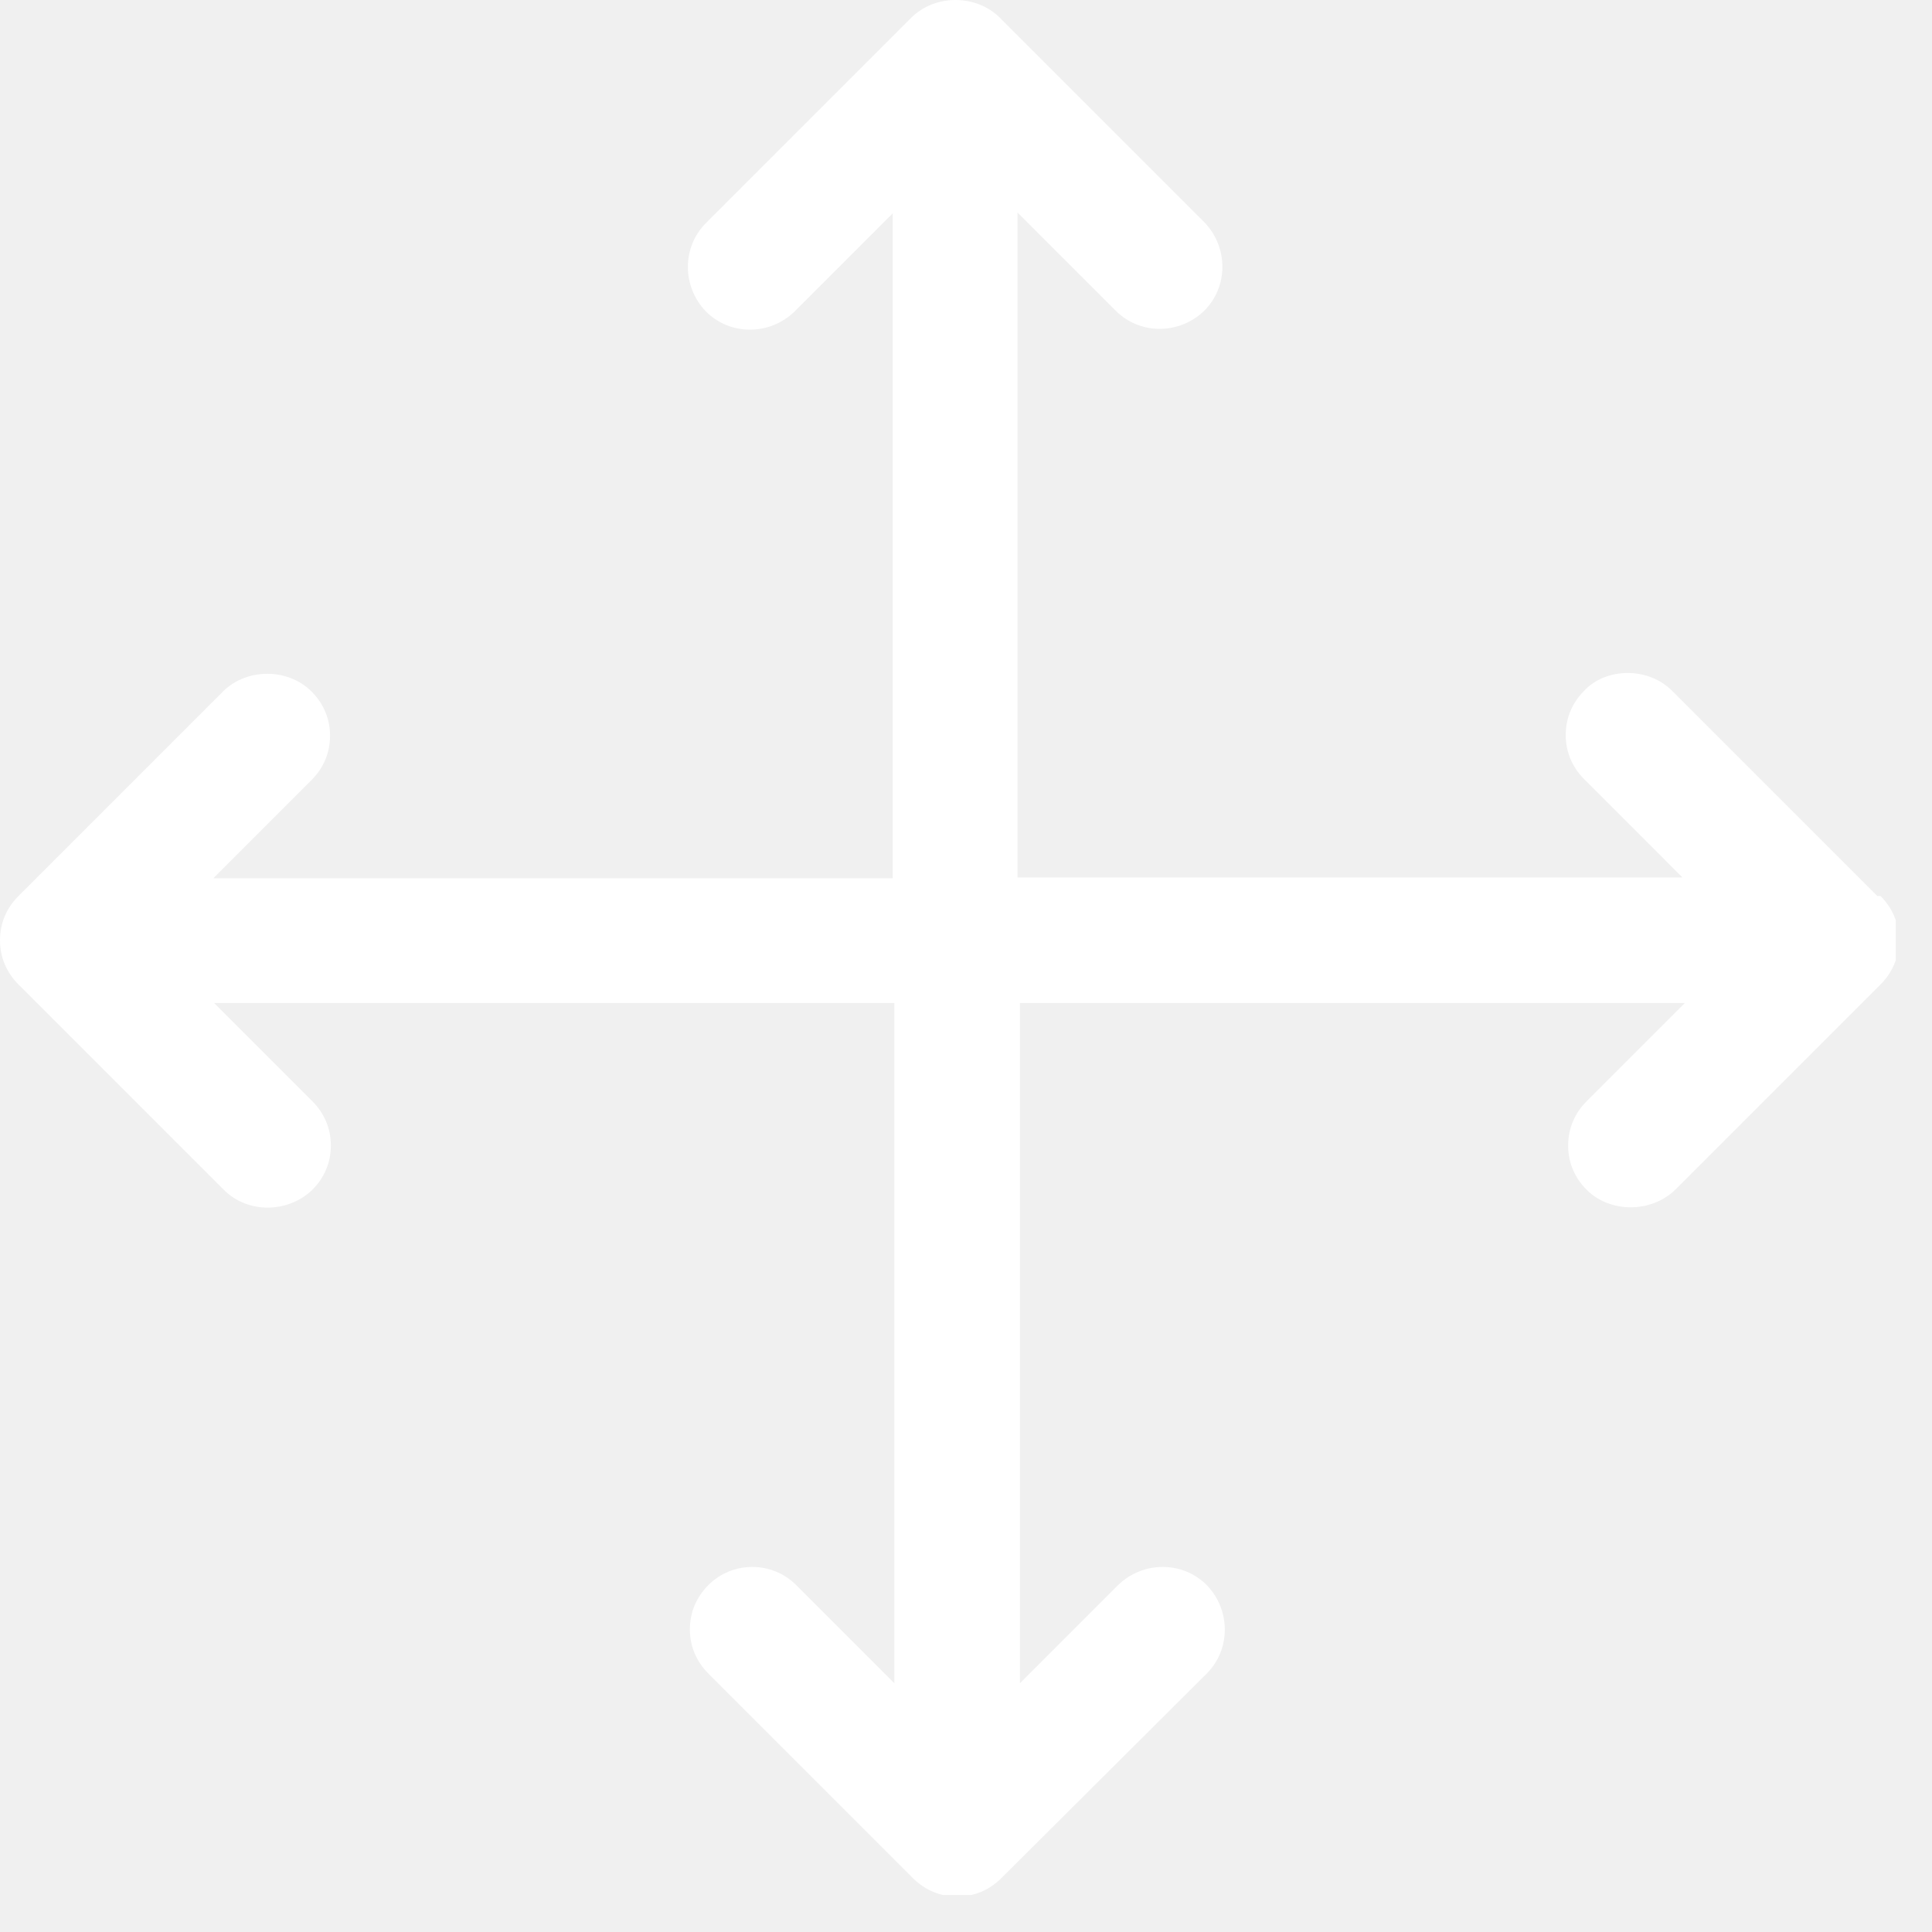
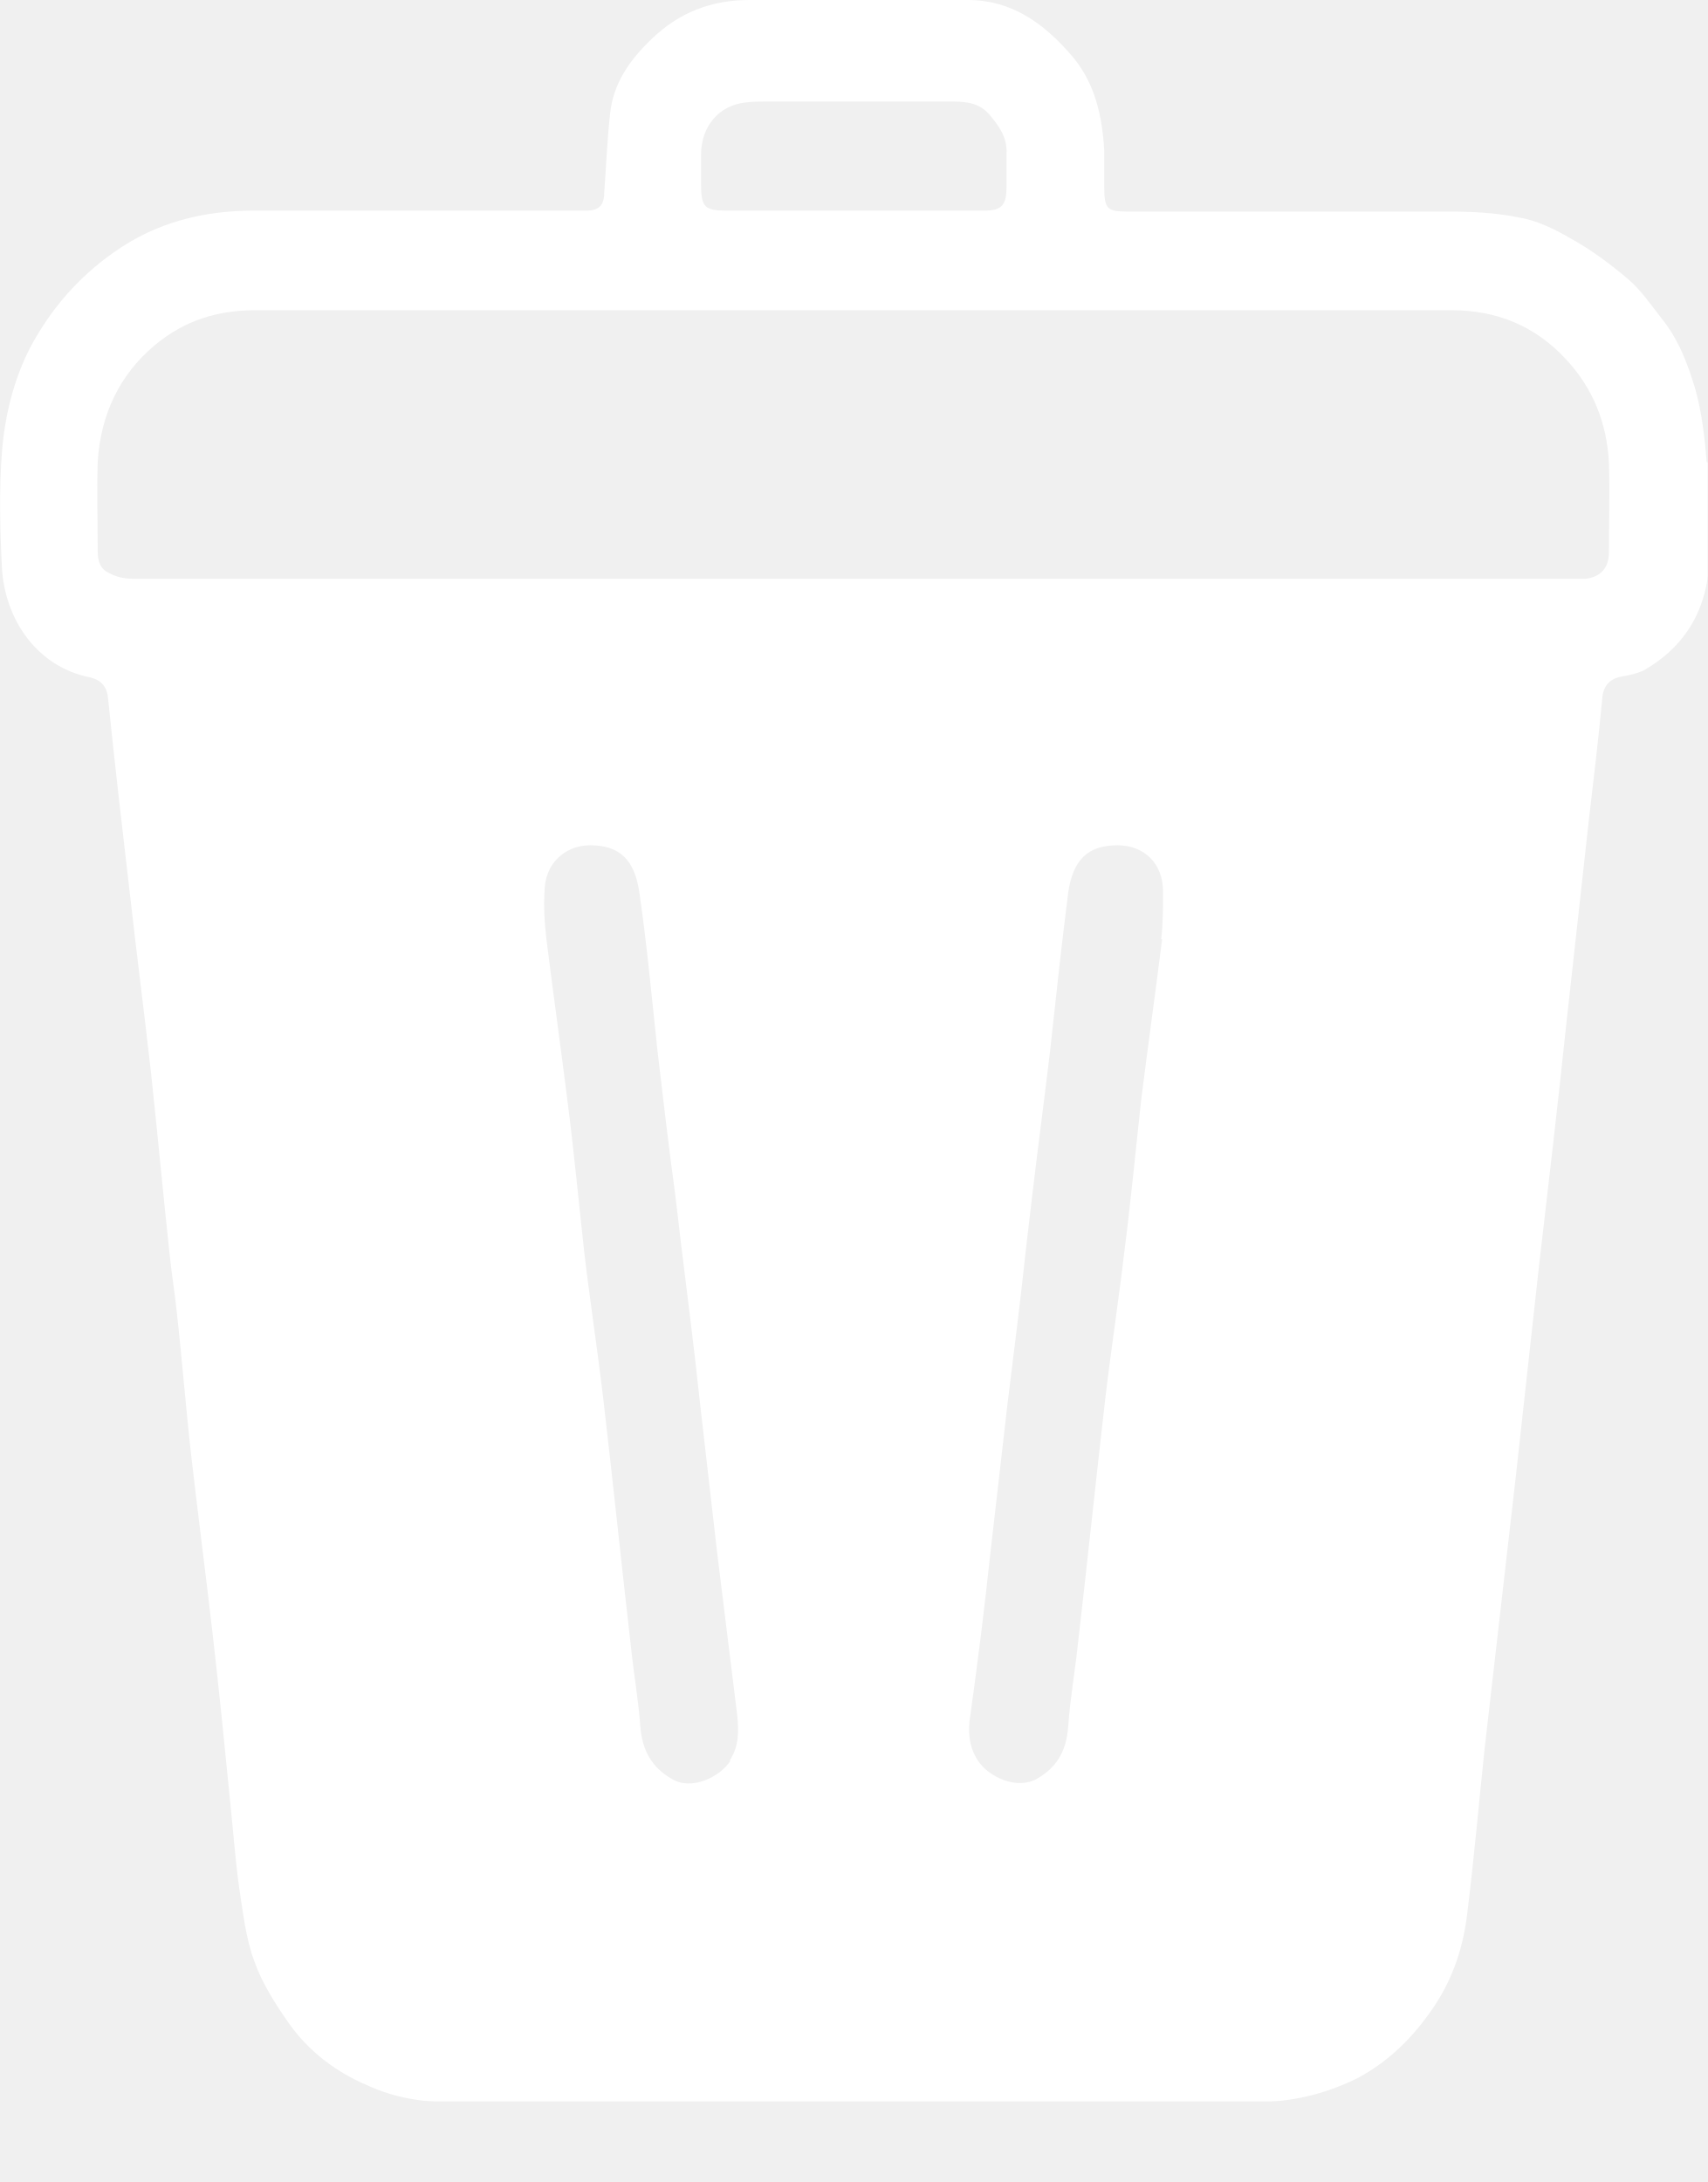
- <svg xmlns="http://www.w3.org/2000/svg" width="24" height="24" viewBox="0 0 24 24" fill="none">
-   <g clip-path="url(#clip0_4330_189668)">
-     <path d="M23.32 11.13L20.77 8.58C20.63 8.44 20.43 8.36 20.22 8.36C20.01 8.36 19.81 8.44 19.68 8.58C19.53 8.73 19.45 8.92 19.45 9.13C19.45 9.34 19.53 9.53 19.68 9.68L20.9 10.9H12.64V2.64L13.86 3.86C14.16 4.16 14.65 4.16 14.96 3.86C15.26 3.56 15.26 3.07 14.96 2.76L12.42 0.22C12.28 0.08 12.08 0 11.87 0C11.66 0 11.46 0.08 11.32 0.22L8.77 2.77C8.47 3.07 8.47 3.56 8.77 3.87C9.07 4.17 9.56 4.17 9.87 3.87L11.09 2.65V10.91H2.65L3.87 9.69C4.02 9.54 4.1 9.35 4.1 9.14C4.1 8.93 4.02 8.74 3.87 8.59C3.73 8.45 3.53 8.37 3.32 8.37C3.11 8.37 2.91 8.45 2.77 8.59L0.23 11.13C0.08 11.28 0 11.47 0 11.68C0 11.89 0.08 12.08 0.23 12.23L2.78 14.78C3.08 15.08 3.58 15.07 3.88 14.78C4.03 14.63 4.11 14.44 4.11 14.23C4.11 14.02 4.03 13.83 3.88 13.68L2.66 12.46H11.11V20.91L9.89 19.69C9.59 19.39 9.1 19.39 8.8 19.69C8.65 19.84 8.57 20.03 8.57 20.24C8.57 20.45 8.65 20.64 8.8 20.79L11.34 23.33C11.49 23.48 11.68 23.56 11.89 23.56C12.1 23.56 12.29 23.48 12.44 23.33L14.99 20.79C15.29 20.49 15.29 20 14.99 19.69C14.69 19.39 14.2 19.39 13.89 19.69L12.67 20.91V12.46H20.93L19.71 13.68C19.56 13.83 19.48 14.02 19.48 14.23C19.48 14.44 19.56 14.63 19.71 14.78C20 15.07 20.51 15.07 20.81 14.78L23.36 12.23C23.51 12.08 23.59 11.89 23.59 11.68C23.59 11.47 23.51 11.28 23.36 11.13H23.32Z" fill="white" />
+ <svg xmlns="http://www.w3.org/2000/svg" width="18" height="23" viewBox="0 0 18 23" fill="none">
+   <mask id="mask0_4330_189672" style="mask-type:luminance" maskUnits="userSpaceOnUse" x="0" y="0" width="18" height="23">
+     <path d="M18 0H0V22.15H18V0Z" fill="white" />
+   </mask>
+   <g mask="url(#mask0_4330_189672)">
+     <path d="M17.99 4.87C17.97 4.61 17.94 4.35 17.87 4.1C17.79 3.83 17.69 3.57 17.51 3.35C17.4 3.21 17.3 3.06 17.16 2.94C16.97 2.78 16.77 2.63 16.55 2.51C16.38 2.41 16.19 2.32 16 2.29C15.75 2.24 15.5 2.23 15.25 2.23C14.13 2.23 13 2.23 11.88 2.23C11.67 2.23 11.64 2.2 11.64 1.97C11.64 1.84 11.64 1.72 11.64 1.59C11.62 1.22 11.54 0.87 11.3 0.59C11 0.24 10.66 0 10.2 0C9.43 0 8.67 0 7.9 0C7.5 0 7.16 0.13 6.87 0.41C6.64 0.63 6.46 0.88 6.43 1.21C6.4 1.48 6.39 1.75 6.37 2.02C6.37 2.16 6.32 2.22 6.18 2.22C5.01 2.22 3.85 2.22 2.68 2.22C2.15 2.22 1.65 2.34 1.2 2.66C0.83 2.92 0.54 3.25 0.32 3.66C0.14 4.01 0.05 4.39 0.02 4.77C-0.01 5.17 -8.9528e-05 5.57 0.02 5.98C0.05 6.53 0.39 7.03 0.95 7.14C1.07 7.17 1.13 7.24 1.14 7.37C1.21 8.06 1.29 8.74 1.37 9.43C1.44 10.05 1.52 10.67 1.59 11.29C1.66 11.94 1.72 12.59 1.79 13.24C1.81 13.43 1.84 13.61 1.86 13.8C1.92 14.33 1.96 14.86 2.02 15.38C2.09 15.99 2.17 16.6 2.24 17.21C2.31 17.82 2.37 18.42 2.43 19.03C2.46 19.32 2.48 19.6 2.52 19.89C2.56 20.15 2.59 20.43 2.68 20.67C2.76 20.9 2.9 21.12 3.04 21.32C3.25 21.62 3.54 21.84 3.87 21.98C4.15 22.11 4.45 22.16 4.76 22.16C6.17 22.16 7.59 22.16 9 22.16C10.4 22.16 11.81 22.16 13.21 22.16C13.6 22.16 13.96 22.08 14.32 21.9C14.65 21.72 14.9 21.47 15.11 21.16C15.32 20.85 15.43 20.51 15.47 20.14C15.54 19.57 15.59 19 15.65 18.43C15.76 17.47 15.87 16.51 15.98 15.55C16.06 14.82 16.14 14.1 16.22 13.37C16.32 12.51 16.42 11.66 16.51 10.8C16.59 10.08 16.67 9.35 16.75 8.63C16.8 8.21 16.85 7.78 16.89 7.36C16.9 7.22 16.98 7.15 17.1 7.13C17.17 7.12 17.25 7.1 17.32 7.07C17.78 6.81 18.01 6.4 18.02 5.86C18.02 5.53 18.04 5.21 18.02 4.88L17.99 4.87ZM7.39 1.63C7.39 1.33 7.58 1.11 7.86 1.08C7.94 1.07 8.02 1.07 8.1 1.07C8.73 1.07 9.36 1.07 9.99 1.07C10.16 1.07 10.32 1.07 10.44 1.22C10.53 1.33 10.62 1.45 10.61 1.62C10.61 1.74 10.61 1.85 10.61 1.97C10.61 2.16 10.56 2.22 10.38 2.22H9H7.65C7.43 2.22 7.39 2.18 7.39 1.95C7.39 1.85 7.39 1.74 7.39 1.64V1.63ZM7.7 18.56C7.59 18.73 7.29 18.88 7.08 18.75C6.87 18.63 6.77 18.45 6.75 18.2C6.73 17.92 6.68 17.64 6.65 17.35C6.55 16.48 6.46 15.61 6.36 14.75C6.3 14.24 6.22 13.72 6.16 13.21C6.1 12.67 6.05 12.13 5.98 11.59C5.91 11.03 5.83 10.46 5.76 9.9C5.74 9.73 5.73 9.57 5.74 9.4C5.74 9.11 5.95 8.91 6.22 8.91C6.53 8.91 6.69 9.06 6.74 9.41C6.82 9.96 6.87 10.51 6.93 11.07C6.99 11.58 7.05 12.1 7.12 12.61C7.14 12.78 7.16 12.95 7.18 13.12C7.25 13.68 7.32 14.24 7.38 14.8C7.44 15.32 7.5 15.85 7.56 16.37C7.63 16.94 7.7 17.51 7.77 18.07C7.79 18.25 7.79 18.41 7.69 18.56H7.7ZM12.25 9.9C12.18 10.46 12.1 11.03 12.03 11.59C11.97 12.13 11.92 12.67 11.85 13.21C11.79 13.72 11.71 14.24 11.65 14.75C11.55 15.62 11.46 16.49 11.36 17.35C11.33 17.63 11.28 17.91 11.26 18.2C11.24 18.46 11.14 18.63 10.93 18.75C10.72 18.87 10.42 18.73 10.31 18.56C10.21 18.41 10.2 18.24 10.23 18.07C10.31 17.5 10.38 16.93 10.44 16.37C10.5 15.85 10.56 15.32 10.62 14.8C10.69 14.24 10.76 13.68 10.82 13.12C10.84 12.95 10.86 12.78 10.88 12.61C10.94 12.1 11.01 11.58 11.07 11.07C11.13 10.52 11.19 9.96 11.26 9.41C11.31 9.06 11.47 8.91 11.78 8.91C12.06 8.91 12.26 9.1 12.26 9.4C12.26 9.57 12.26 9.74 12.24 9.9H12.25ZM16.73 6.1C16.73 6.1 16.64 6.1 16.6 6.1C14.07 6.1 11.54 6.1 9.01 6.1C6.7 6.1 4.4 6.1 2.09 6.1C1.86 6.1 1.63 6.1 1.39 6.1C1.31 6.1 1.22 6.08 1.15 6.04C1.06 6 1.03 5.92 1.03 5.81C1.03 5.5 1.02 5.18 1.03 4.87C1.06 4.37 1.26 3.95 1.63 3.64C1.94 3.38 2.29 3.27 2.69 3.27C6.89 3.27 11.1 3.27 15.3 3.27C15.77 3.27 16.18 3.43 16.51 3.79C16.79 4.09 16.94 4.46 16.96 4.88C16.97 5.19 16.96 5.51 16.96 5.82C16.96 5.99 16.87 6.08 16.72 6.1H16.73Z" fill="white" />
  </g>
-   <defs>
-     <clipPath id="clip0_4330_189668">
-       <rect width="23.55" height="23.54" fill="white" />
-     </clipPath>
-   </defs>
</svg>
